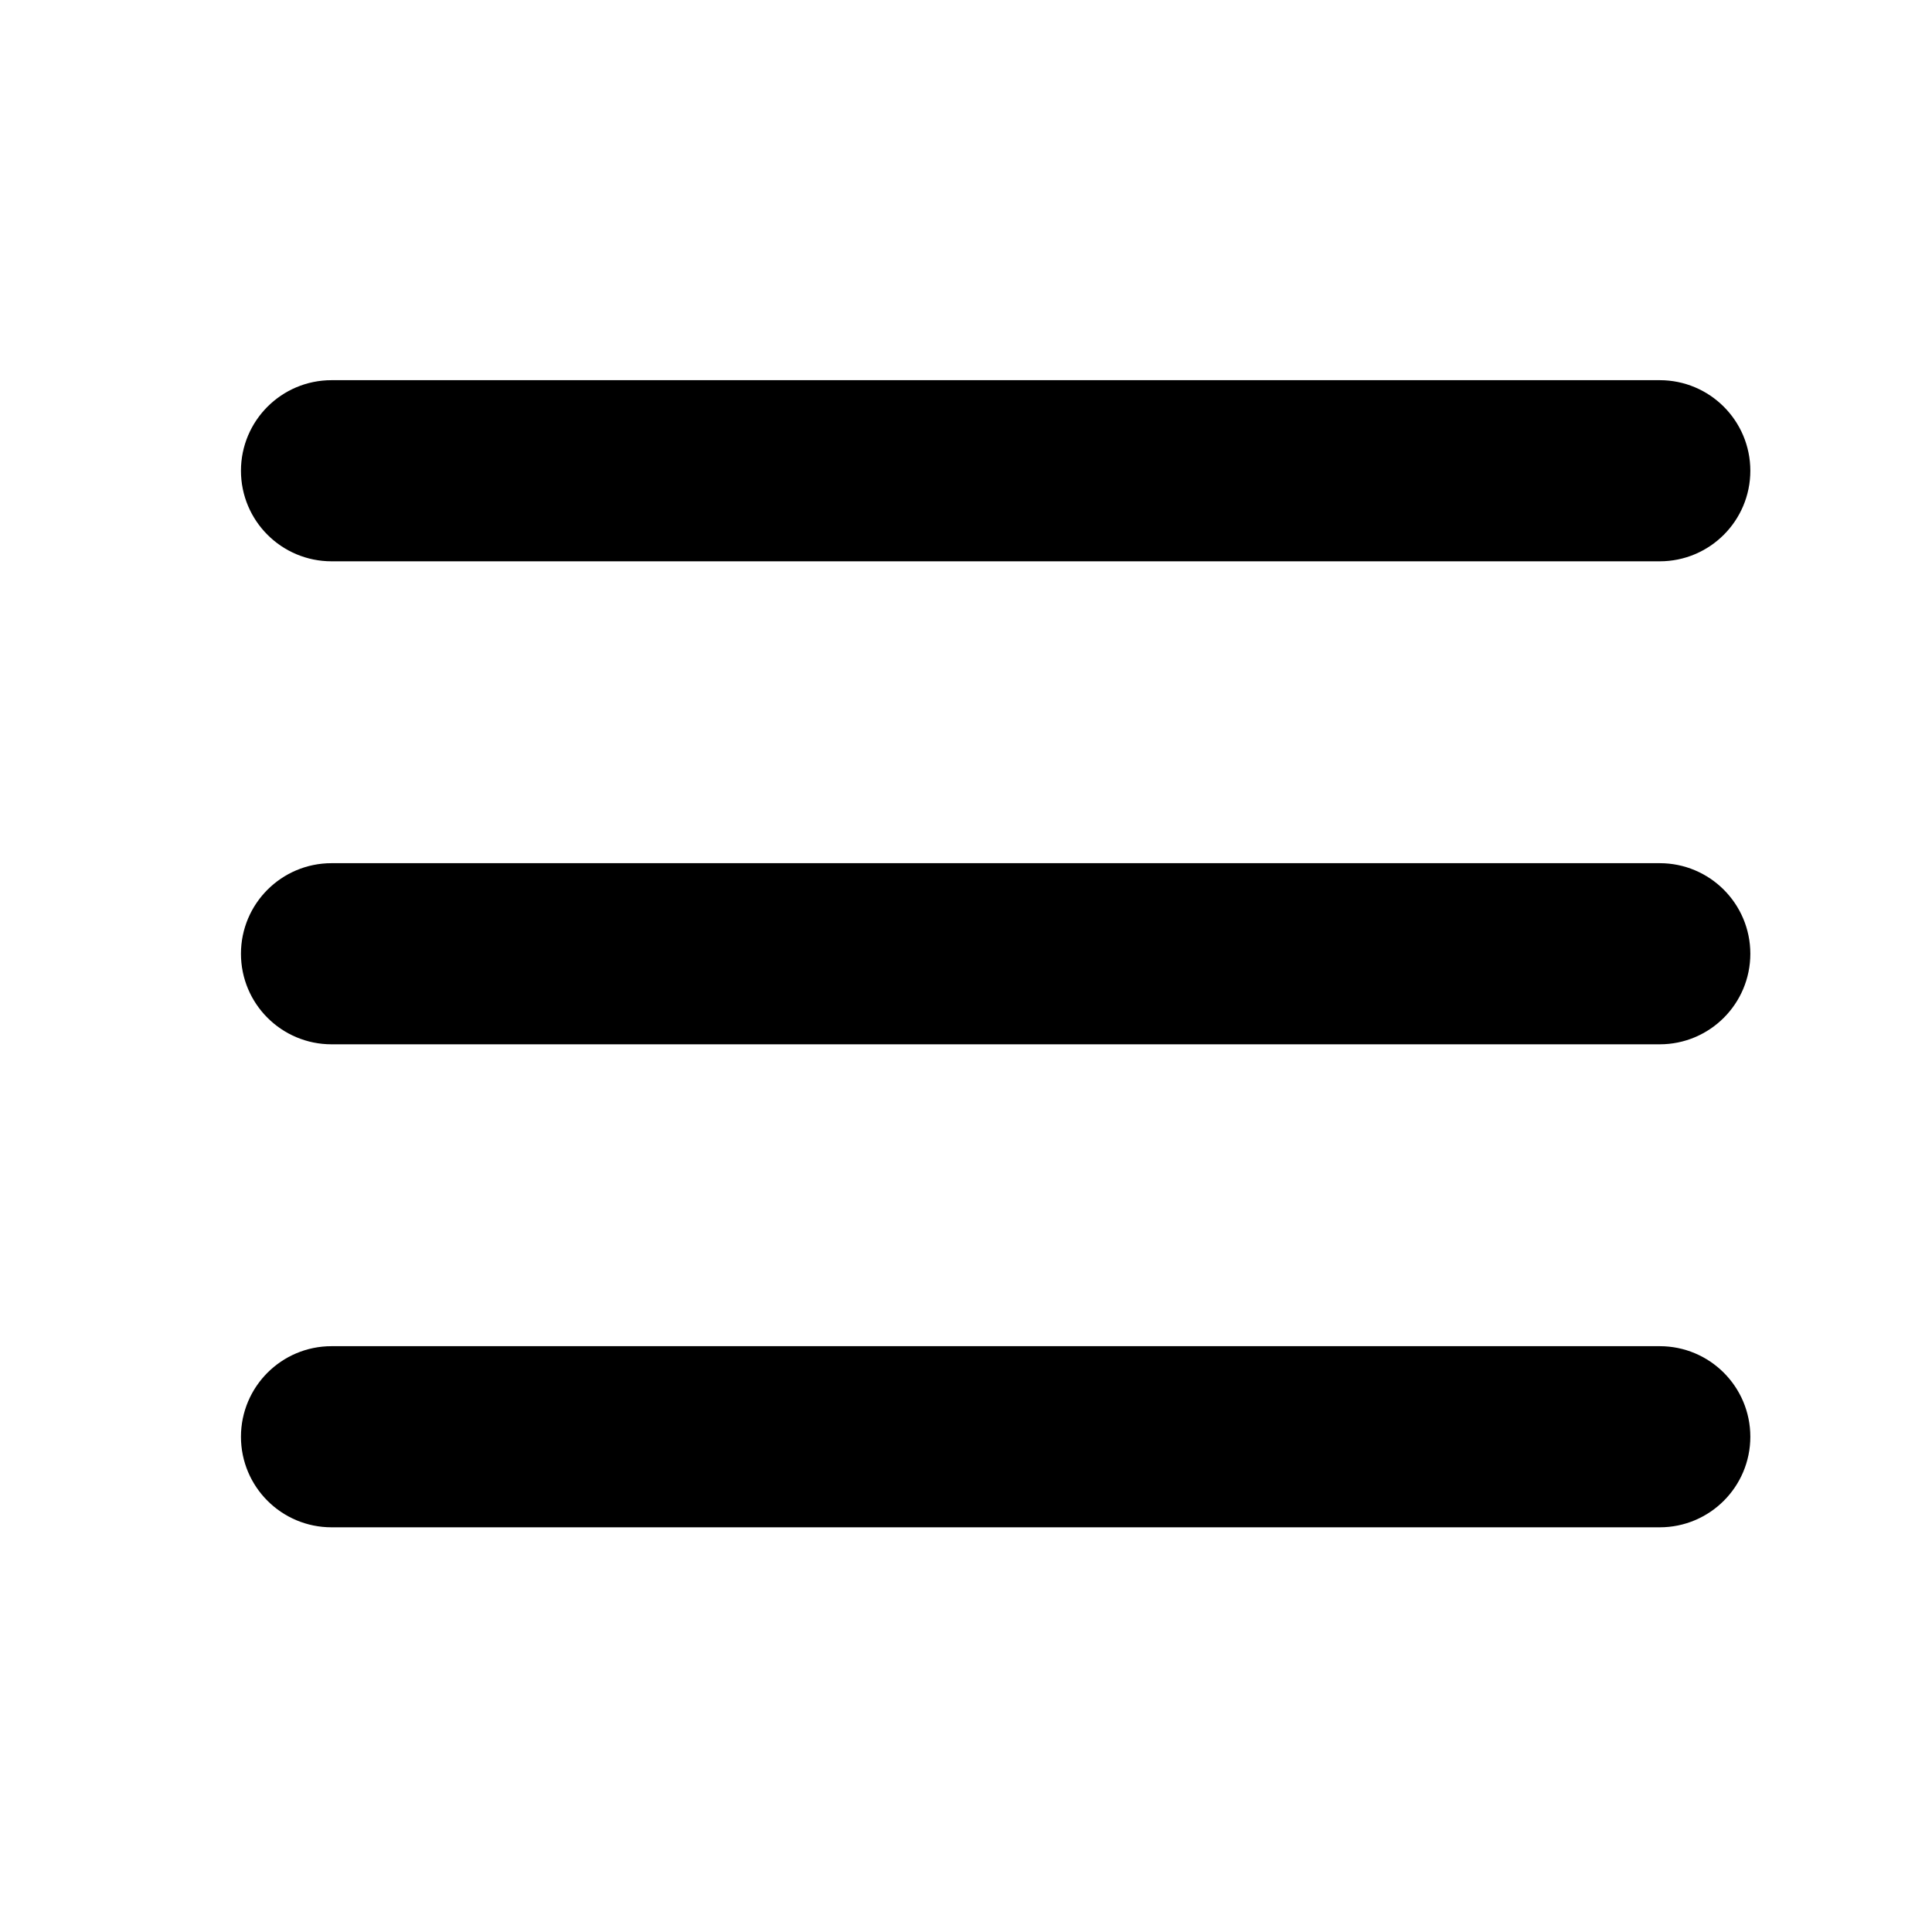
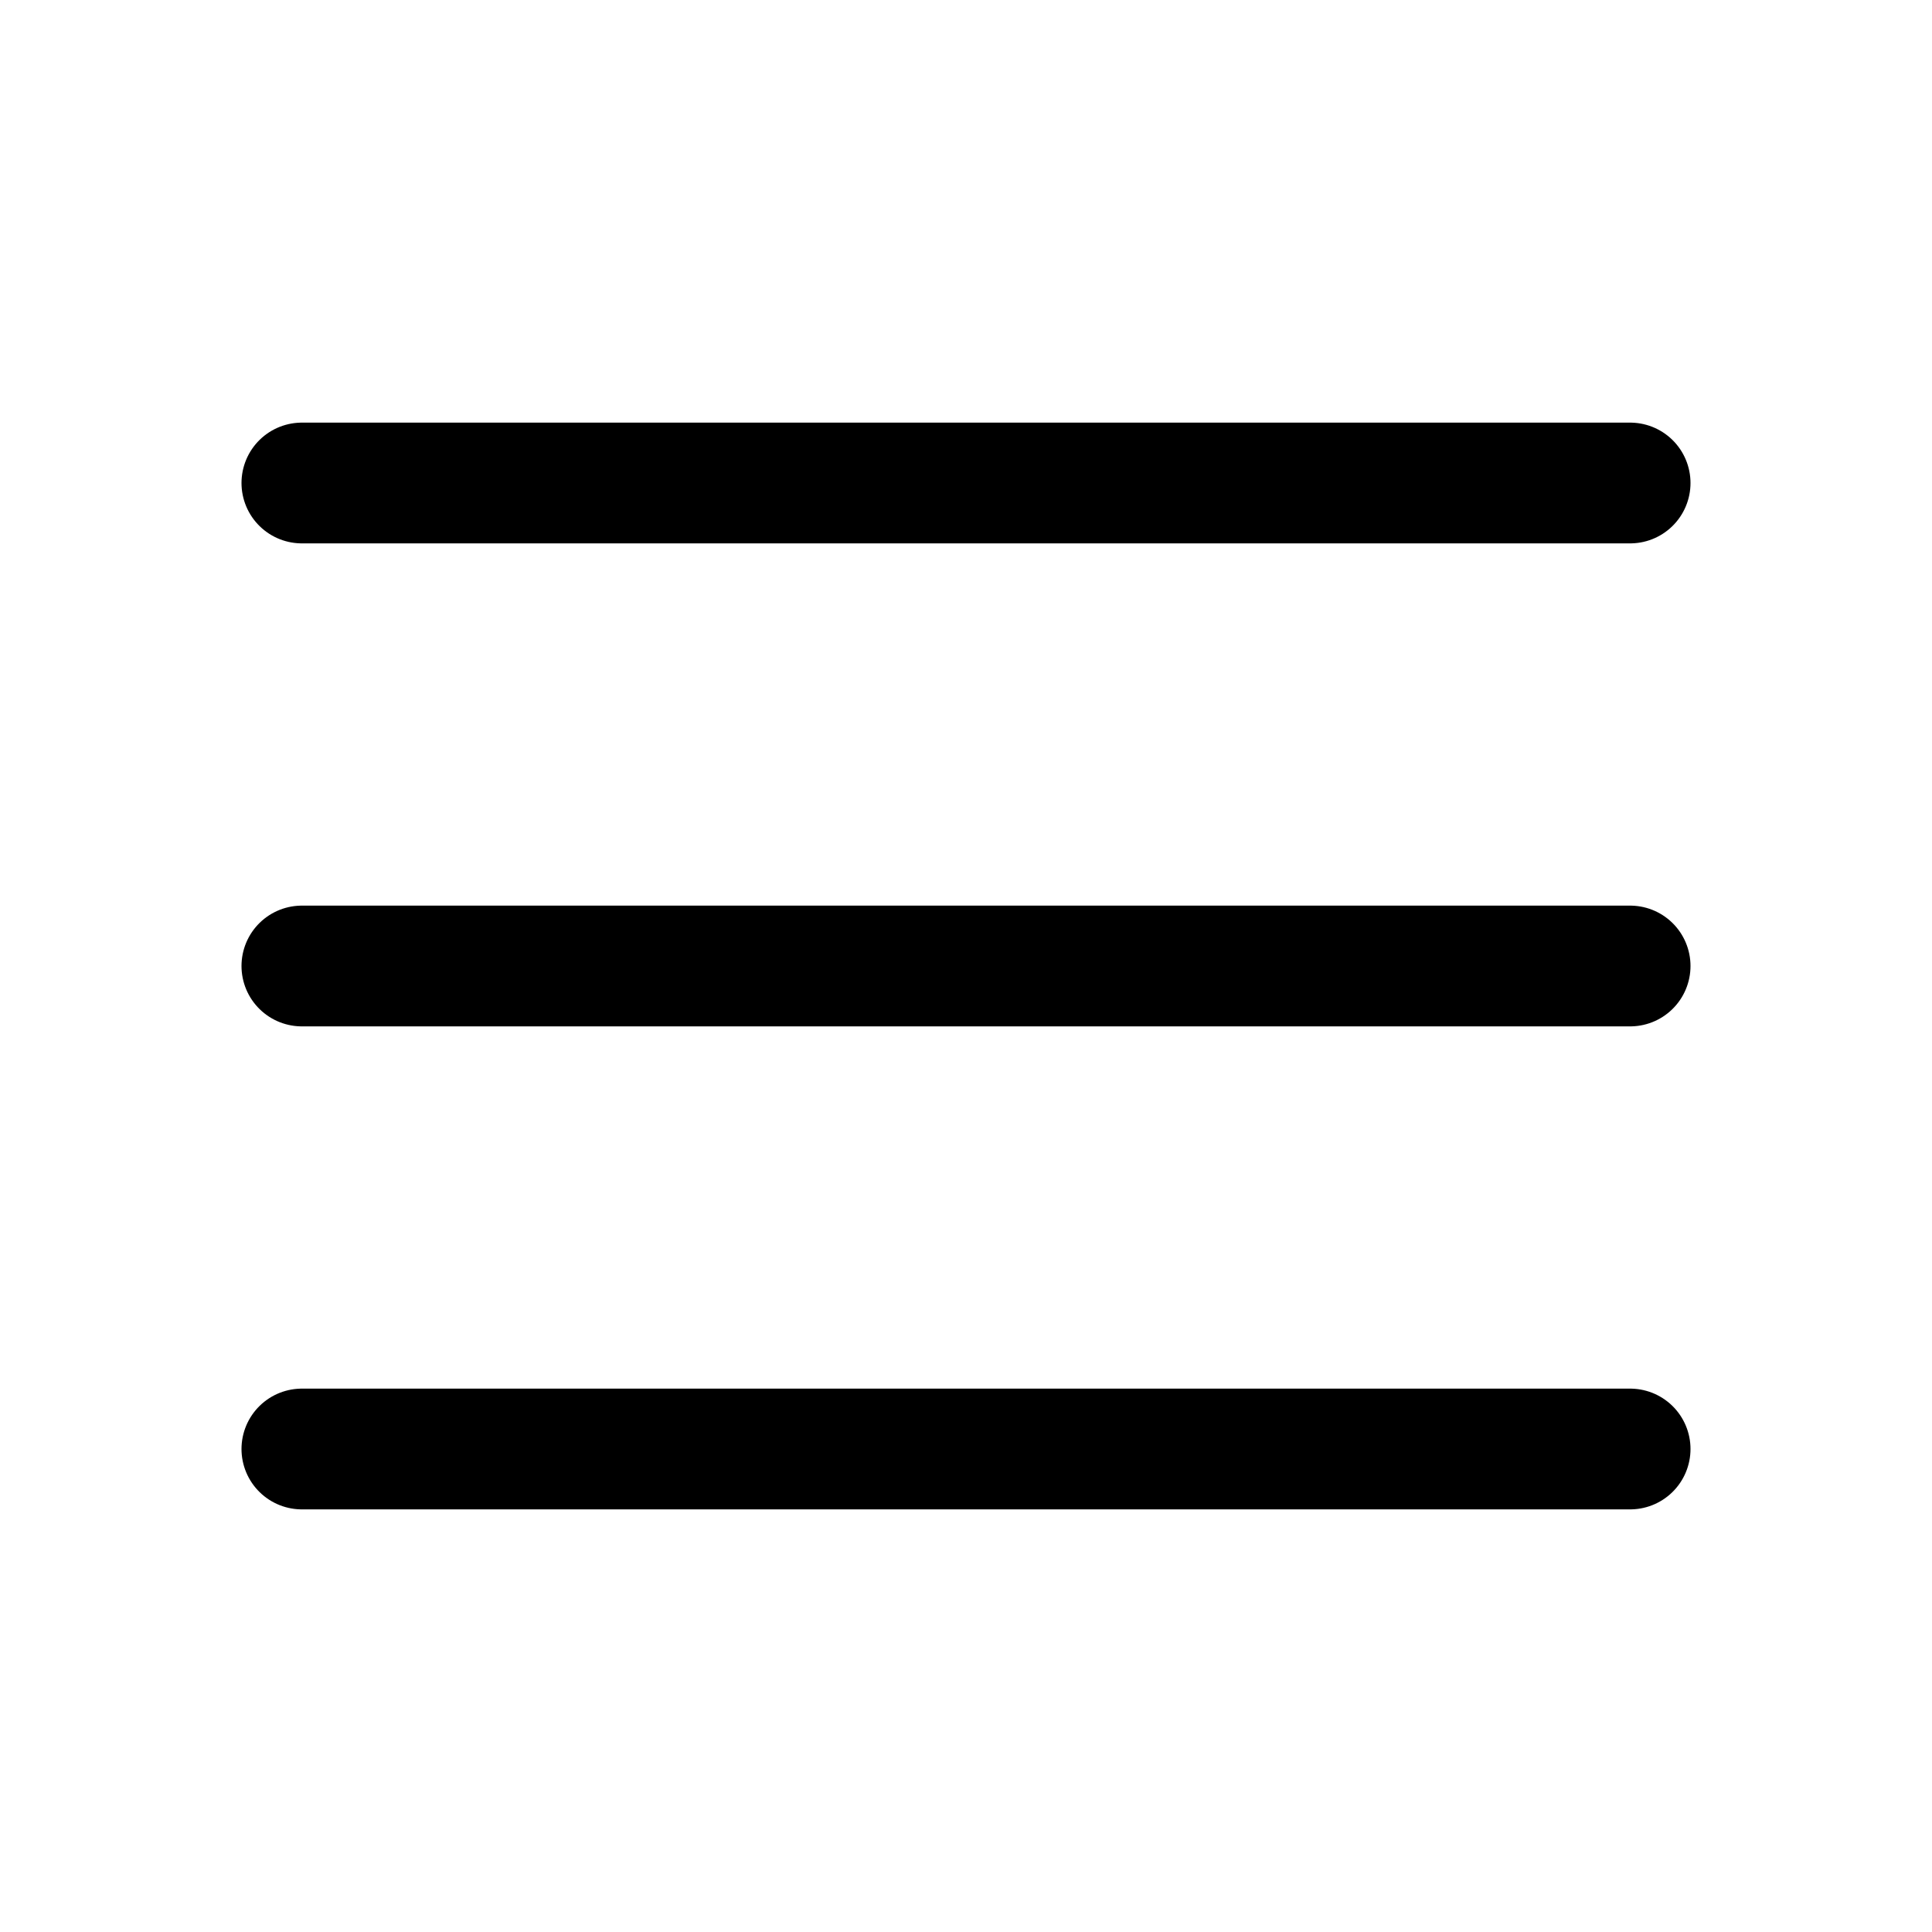
- <svg xmlns="http://www.w3.org/2000/svg" width="32" height="32" viewBox="0 0 32 32" fill="none">
-   <path fill-rule="evenodd" clip-rule="evenodd" d="M4.491 15.797C4.491 15.245 4.939 14.797 5.491 14.797H27.491C28.043 14.797 28.491 15.245 28.491 15.797C28.491 16.349 28.043 16.797 27.491 16.797H5.491C4.939 16.797 4.491 16.349 4.491 15.797Z" fill="black" />
-   <path fill-rule="evenodd" clip-rule="evenodd" d="M4.491 7.797C4.491 7.245 4.939 6.797 5.491 6.797H27.491C28.043 6.797 28.491 7.245 28.491 7.797C28.491 8.349 28.043 8.797 27.491 8.797H5.491C4.939 8.797 4.491 8.349 4.491 7.797Z" fill="black" />
-   <path fill-rule="evenodd" clip-rule="evenodd" d="M4.491 23.797C4.491 23.245 4.939 22.797 5.491 22.797H27.491C28.043 22.797 28.491 23.245 28.491 23.797C28.491 24.349 28.043 24.797 27.491 24.797H5.491C4.939 24.797 4.491 24.349 4.491 23.797Z" fill="black" />
-   <path fill-rule="evenodd" clip-rule="evenodd" d="M4.491 15.797C4.491 15.245 4.939 14.797 5.491 14.797H27.491C28.043 14.797 28.491 15.245 28.491 15.797C28.491 16.349 28.043 16.797 27.491 16.797H5.491C4.939 16.797 4.491 16.349 4.491 15.797Z" stroke="black" stroke-linecap="round" stroke-linejoin="round" />
-   <path fill-rule="evenodd" clip-rule="evenodd" d="M4.491 7.797C4.491 7.245 4.939 6.797 5.491 6.797H27.491C28.043 6.797 28.491 7.245 28.491 7.797C28.491 8.349 28.043 8.797 27.491 8.797H5.491C4.939 8.797 4.491 8.349 4.491 7.797Z" stroke="black" stroke-linecap="round" stroke-linejoin="round" />
-   <path fill-rule="evenodd" clip-rule="evenodd" d="M4.491 23.797C4.491 23.245 4.939 22.797 5.491 22.797H27.491C28.043 22.797 28.491 23.245 28.491 23.797C28.491 24.349 28.043 24.797 27.491 24.797H5.491C4.939 24.797 4.491 24.349 4.491 23.797Z" stroke="black" stroke-linecap="round" stroke-linejoin="round" />
+ <svg xmlns="http://www.w3.org/2000/svg" width="192" height="192" fill="#000000" viewBox="0 0 256 256">
+   <rect width="256" height="256" fill="none" />
+   <line x1="40" y1="128" x2="216" y2="128" stroke="#000000" stroke-linecap="round" stroke-linejoin="round" stroke-width="16" />
+   <line x1="40" y1="64" x2="216" y2="64" stroke="#000000" stroke-linecap="round" stroke-linejoin="round" stroke-width="16" />
+   <line x1="40" y1="192" x2="216" y2="192" stroke="#000000" stroke-linecap="round" stroke-linejoin="round" stroke-width="16" />
</svg>
